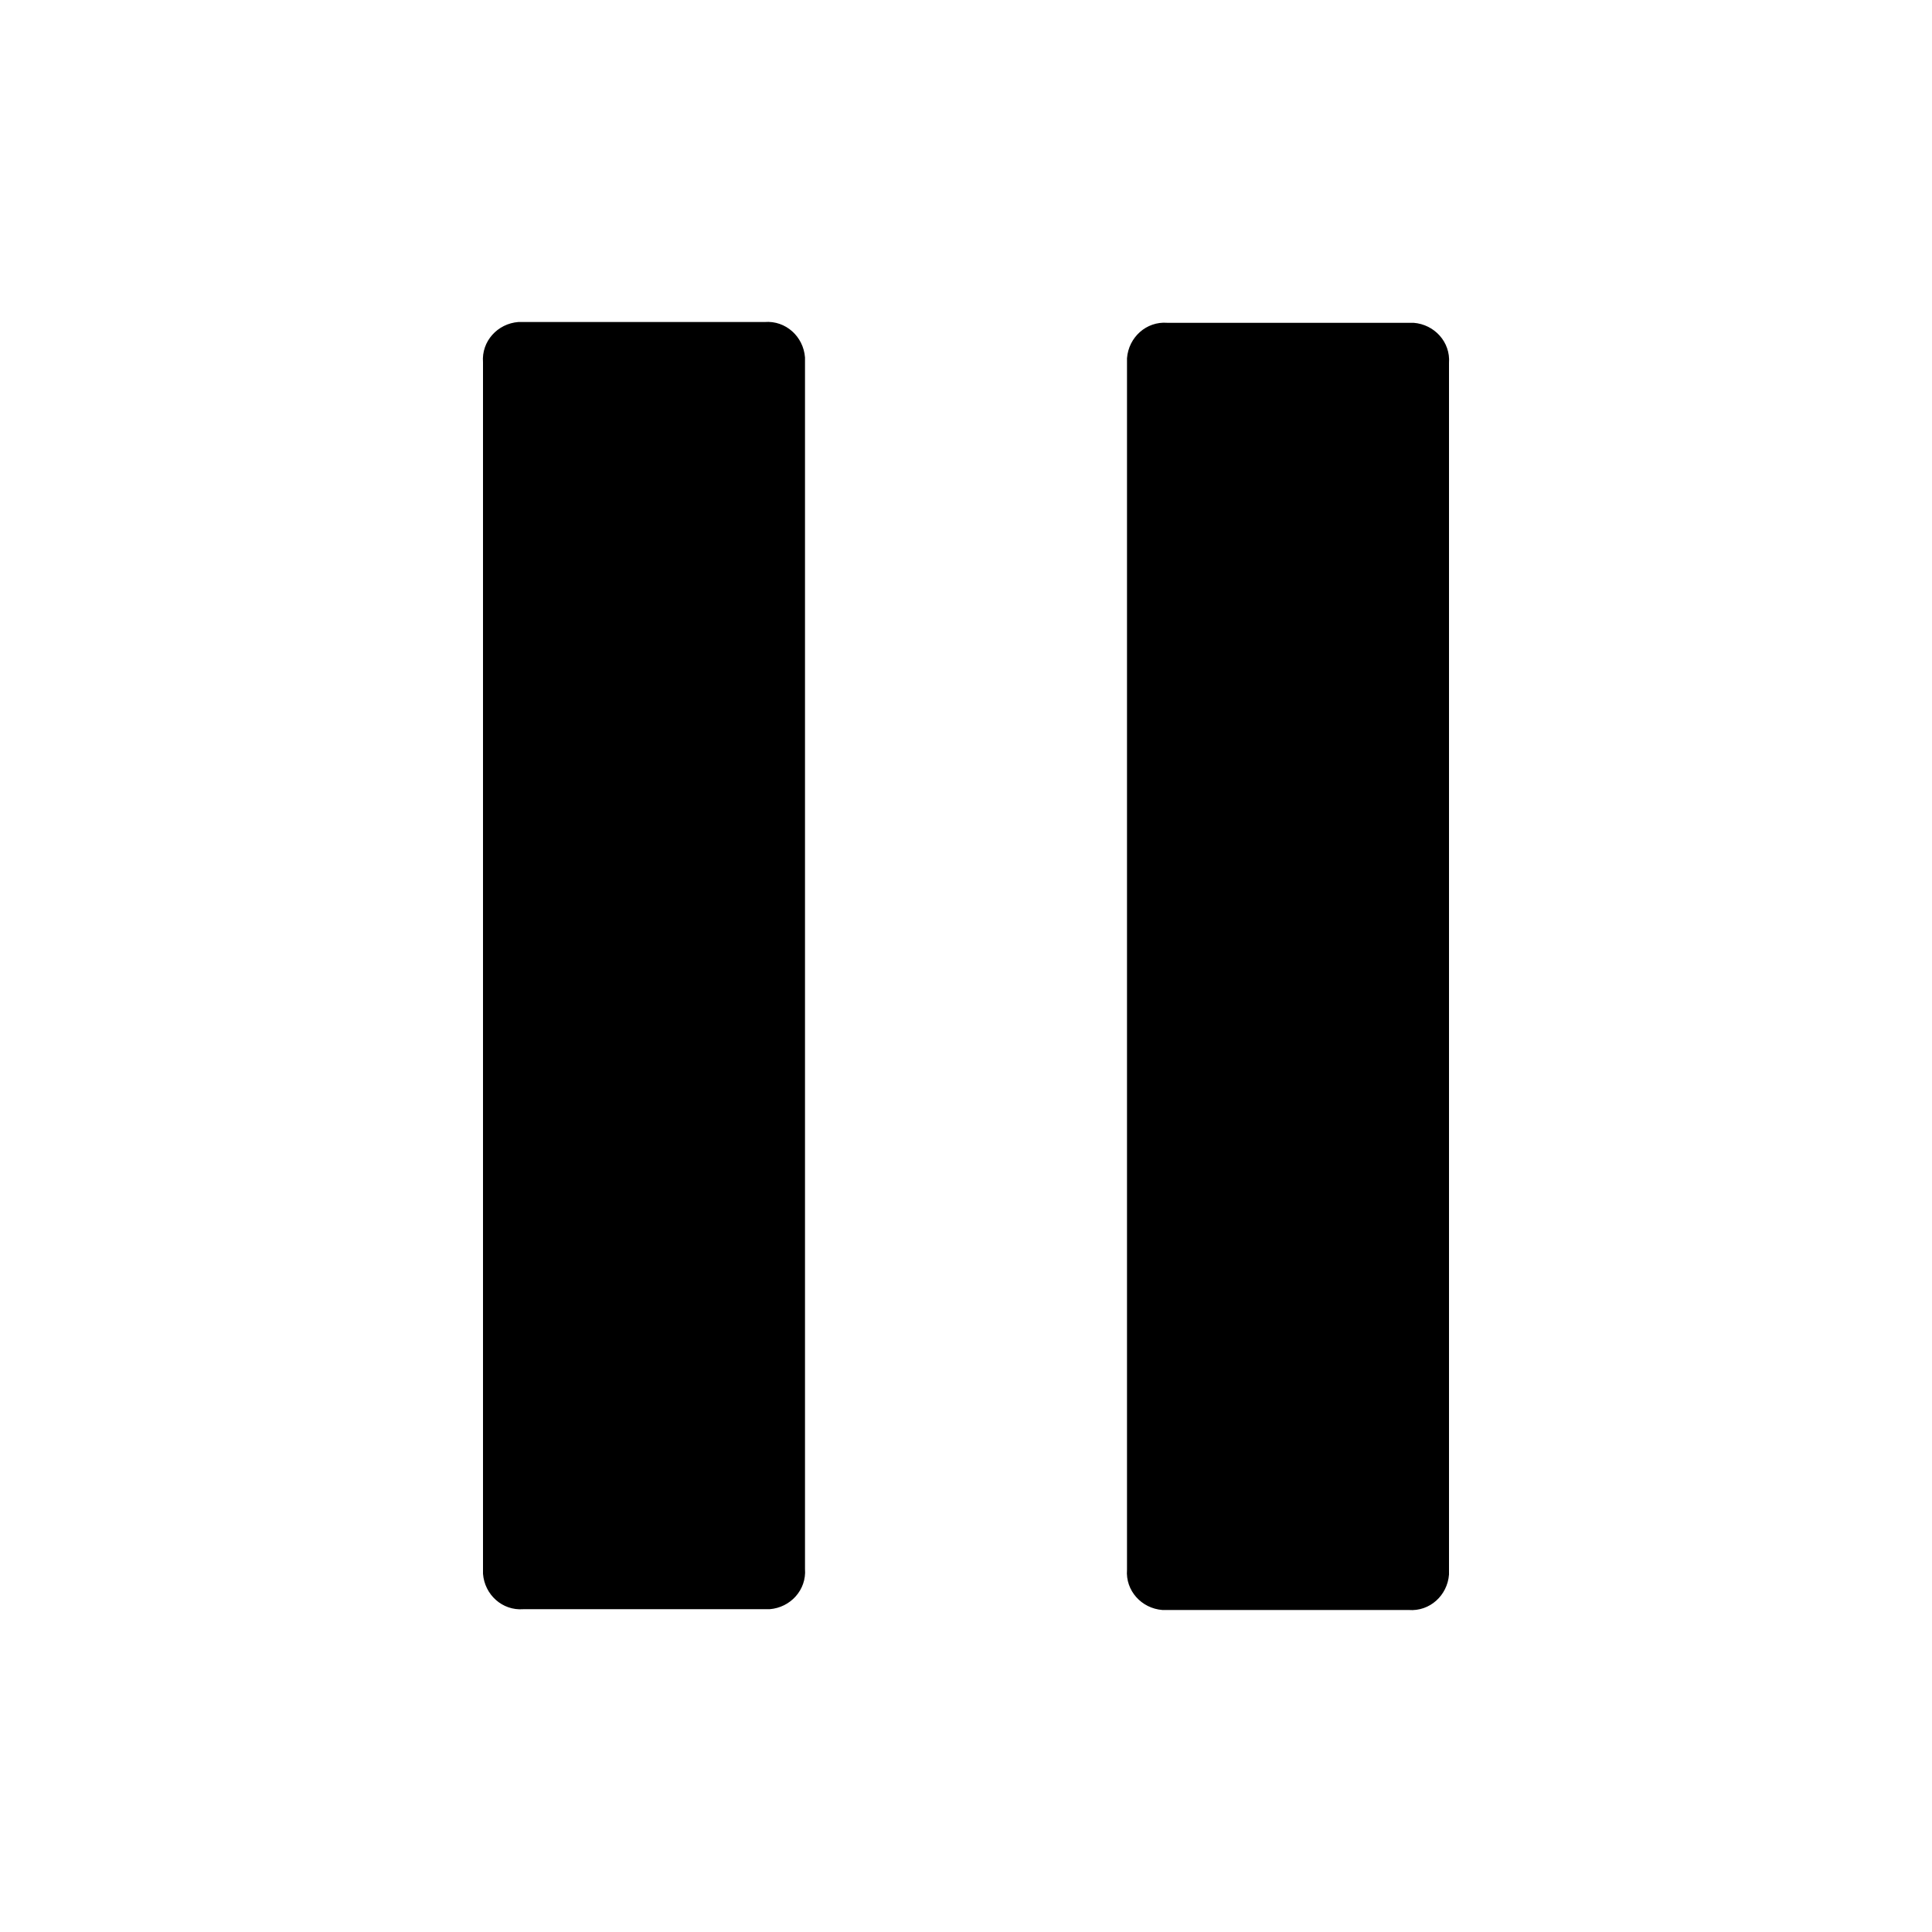
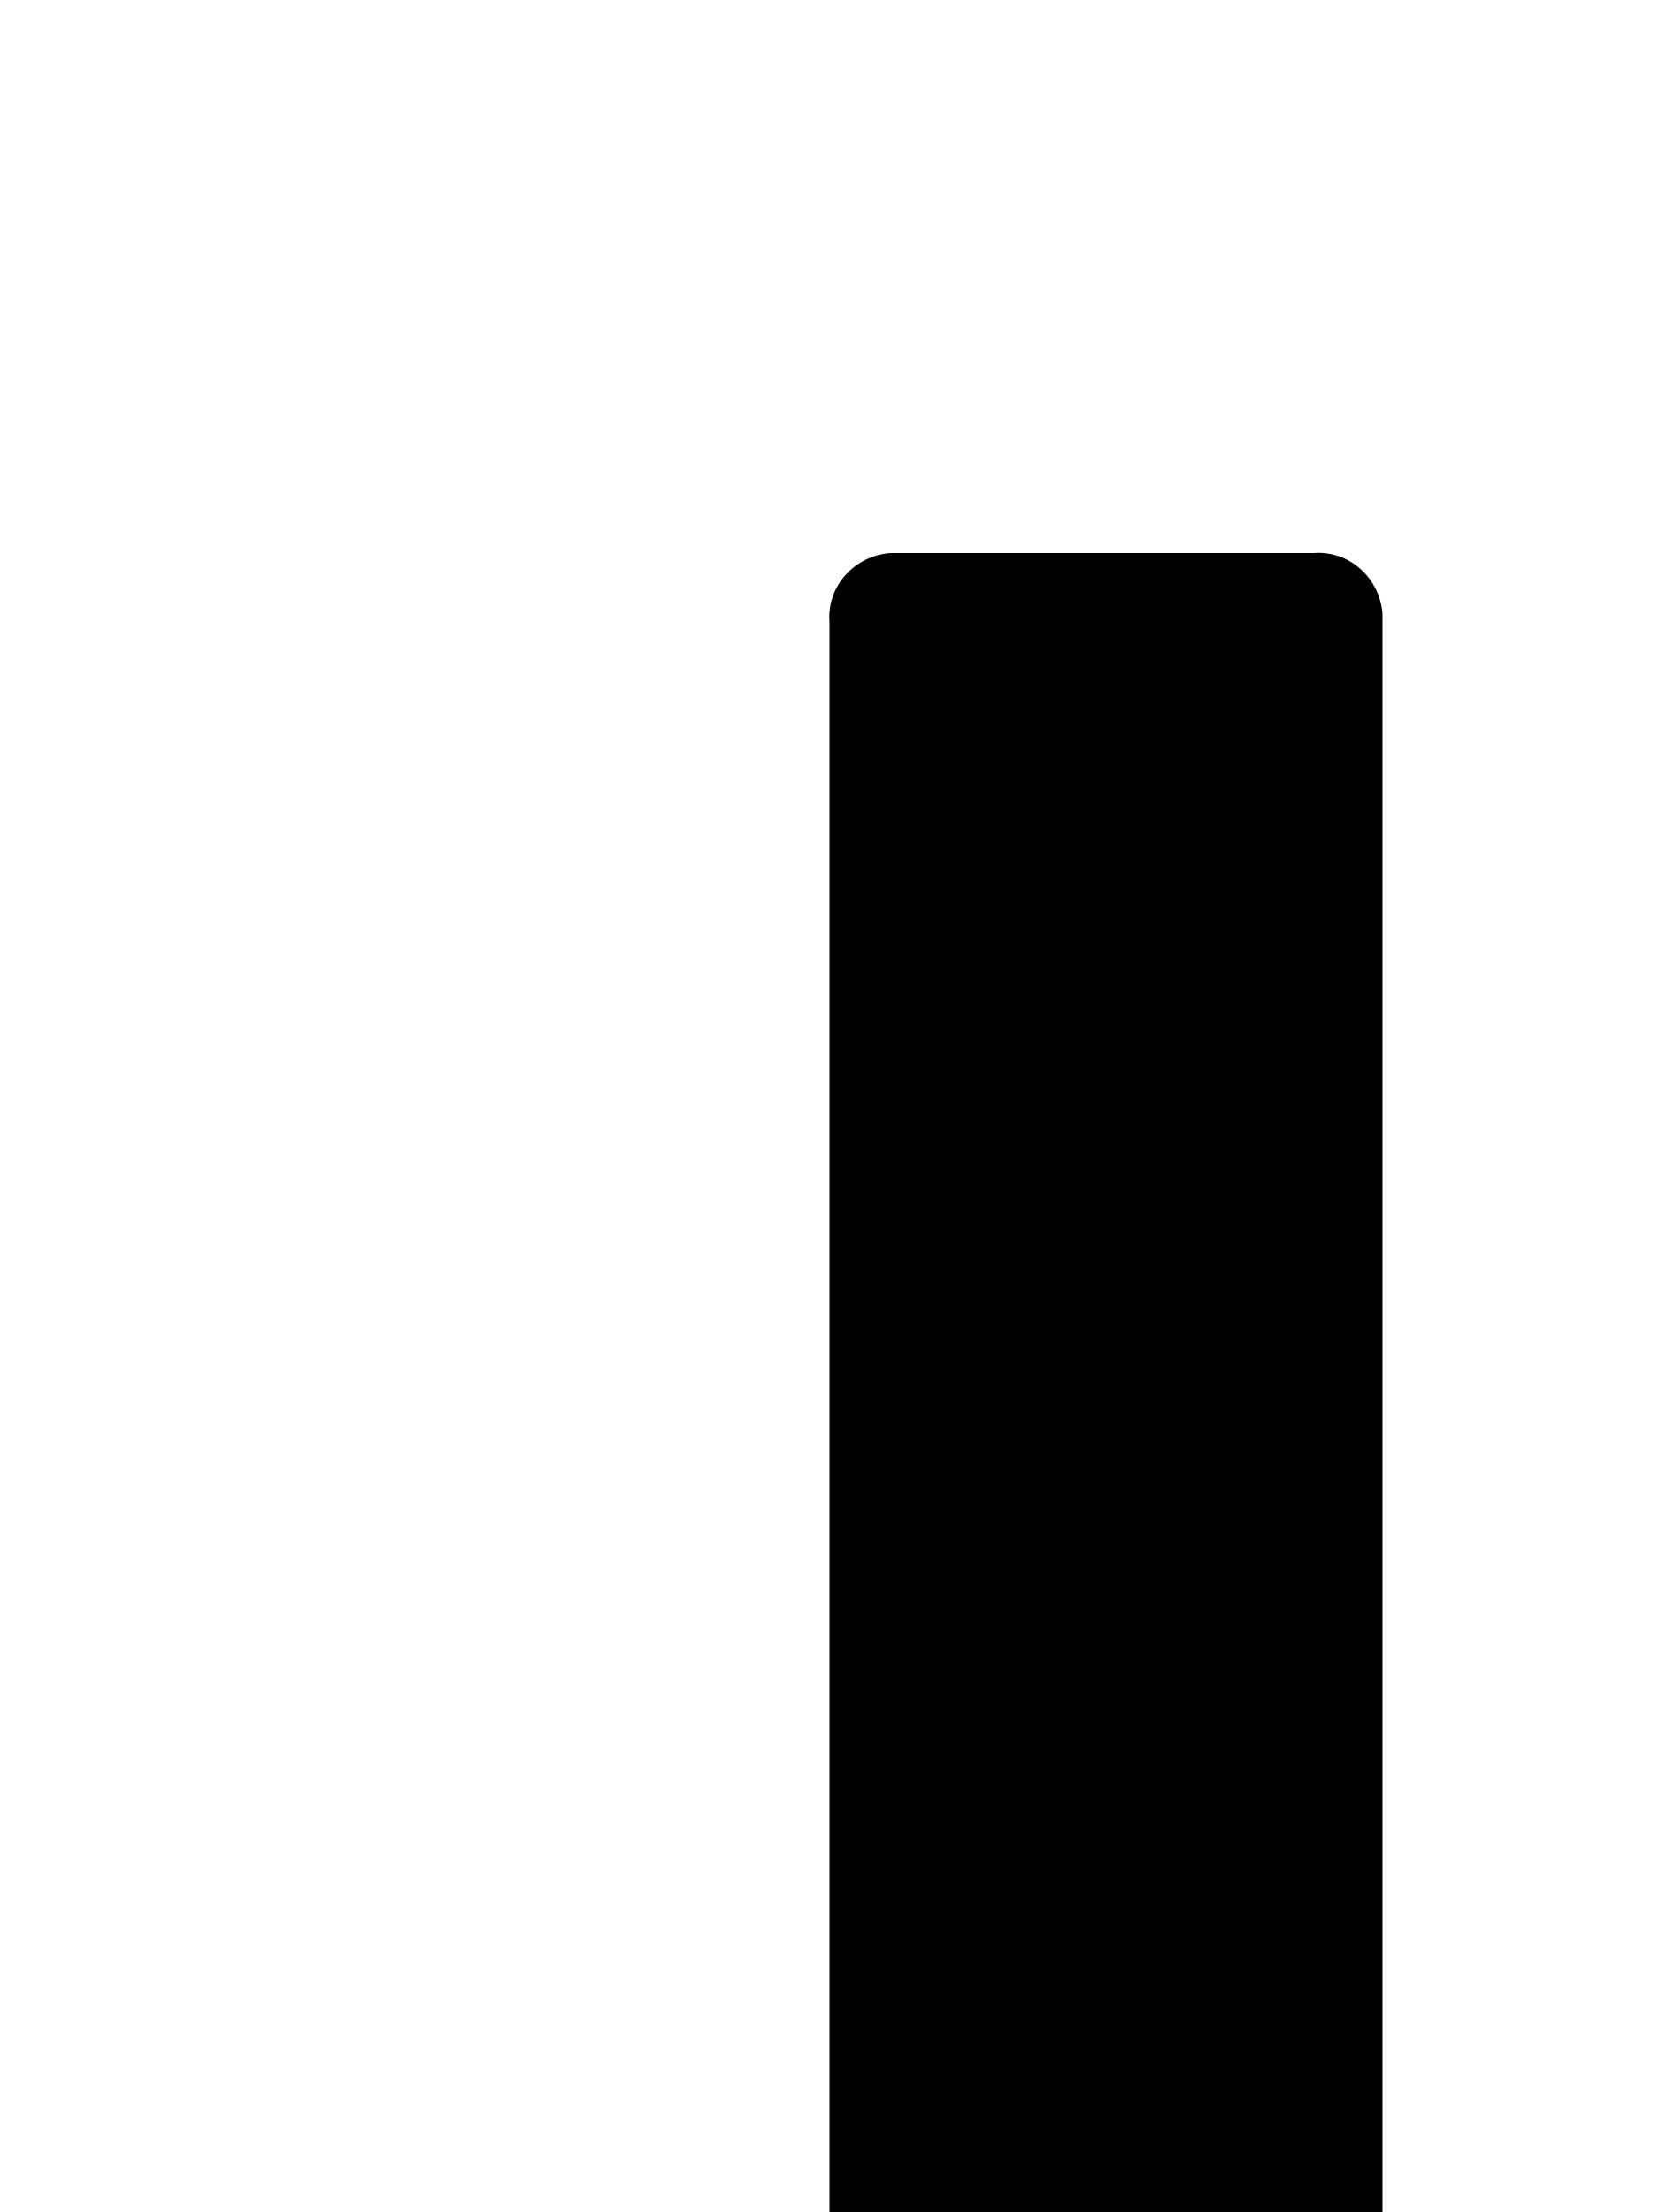
- <svg xmlns="http://www.w3.org/2000/svg" class="jw-svg-icon jw-svg-icon-pause" viewBox="0 0 240 240" focusable="false">
+ <svg xmlns="http://www.w3.org/2000/svg" id="jw-svg-icon-pause">
  <path d="M100,194.9c0.2,2.6-1.8,4.8-4.4,5c-0.2,0-0.4,0-0.6,0H65c-2.6,0.2-4.8-1.8-5-4.4c0-0.2,0-0.4,0-0.6V45c-0.2-2.6,1.8-4.8,4.4-5c0.2,0,0.4,0,0.6,0h30c2.6-0.2,4.8,1.8,5,4.4c0,0.2,0,0.4,0,0.6V194.9z M180,45.1c0.2-2.6-1.8-4.8-4.4-5c-0.2,0-0.4,0-0.6,0h-30c-2.6-0.2-4.8,1.8-5,4.4c0,0.2,0,0.4,0,0.6V195c-0.2,2.6,1.8,4.8,4.4,5c0.2,0,0.4,0,0.6,0h30c2.6,0.2,4.8-1.8,5-4.4c0-0.2,0-0.4,0-0.6V45.1z" />
</svg>
